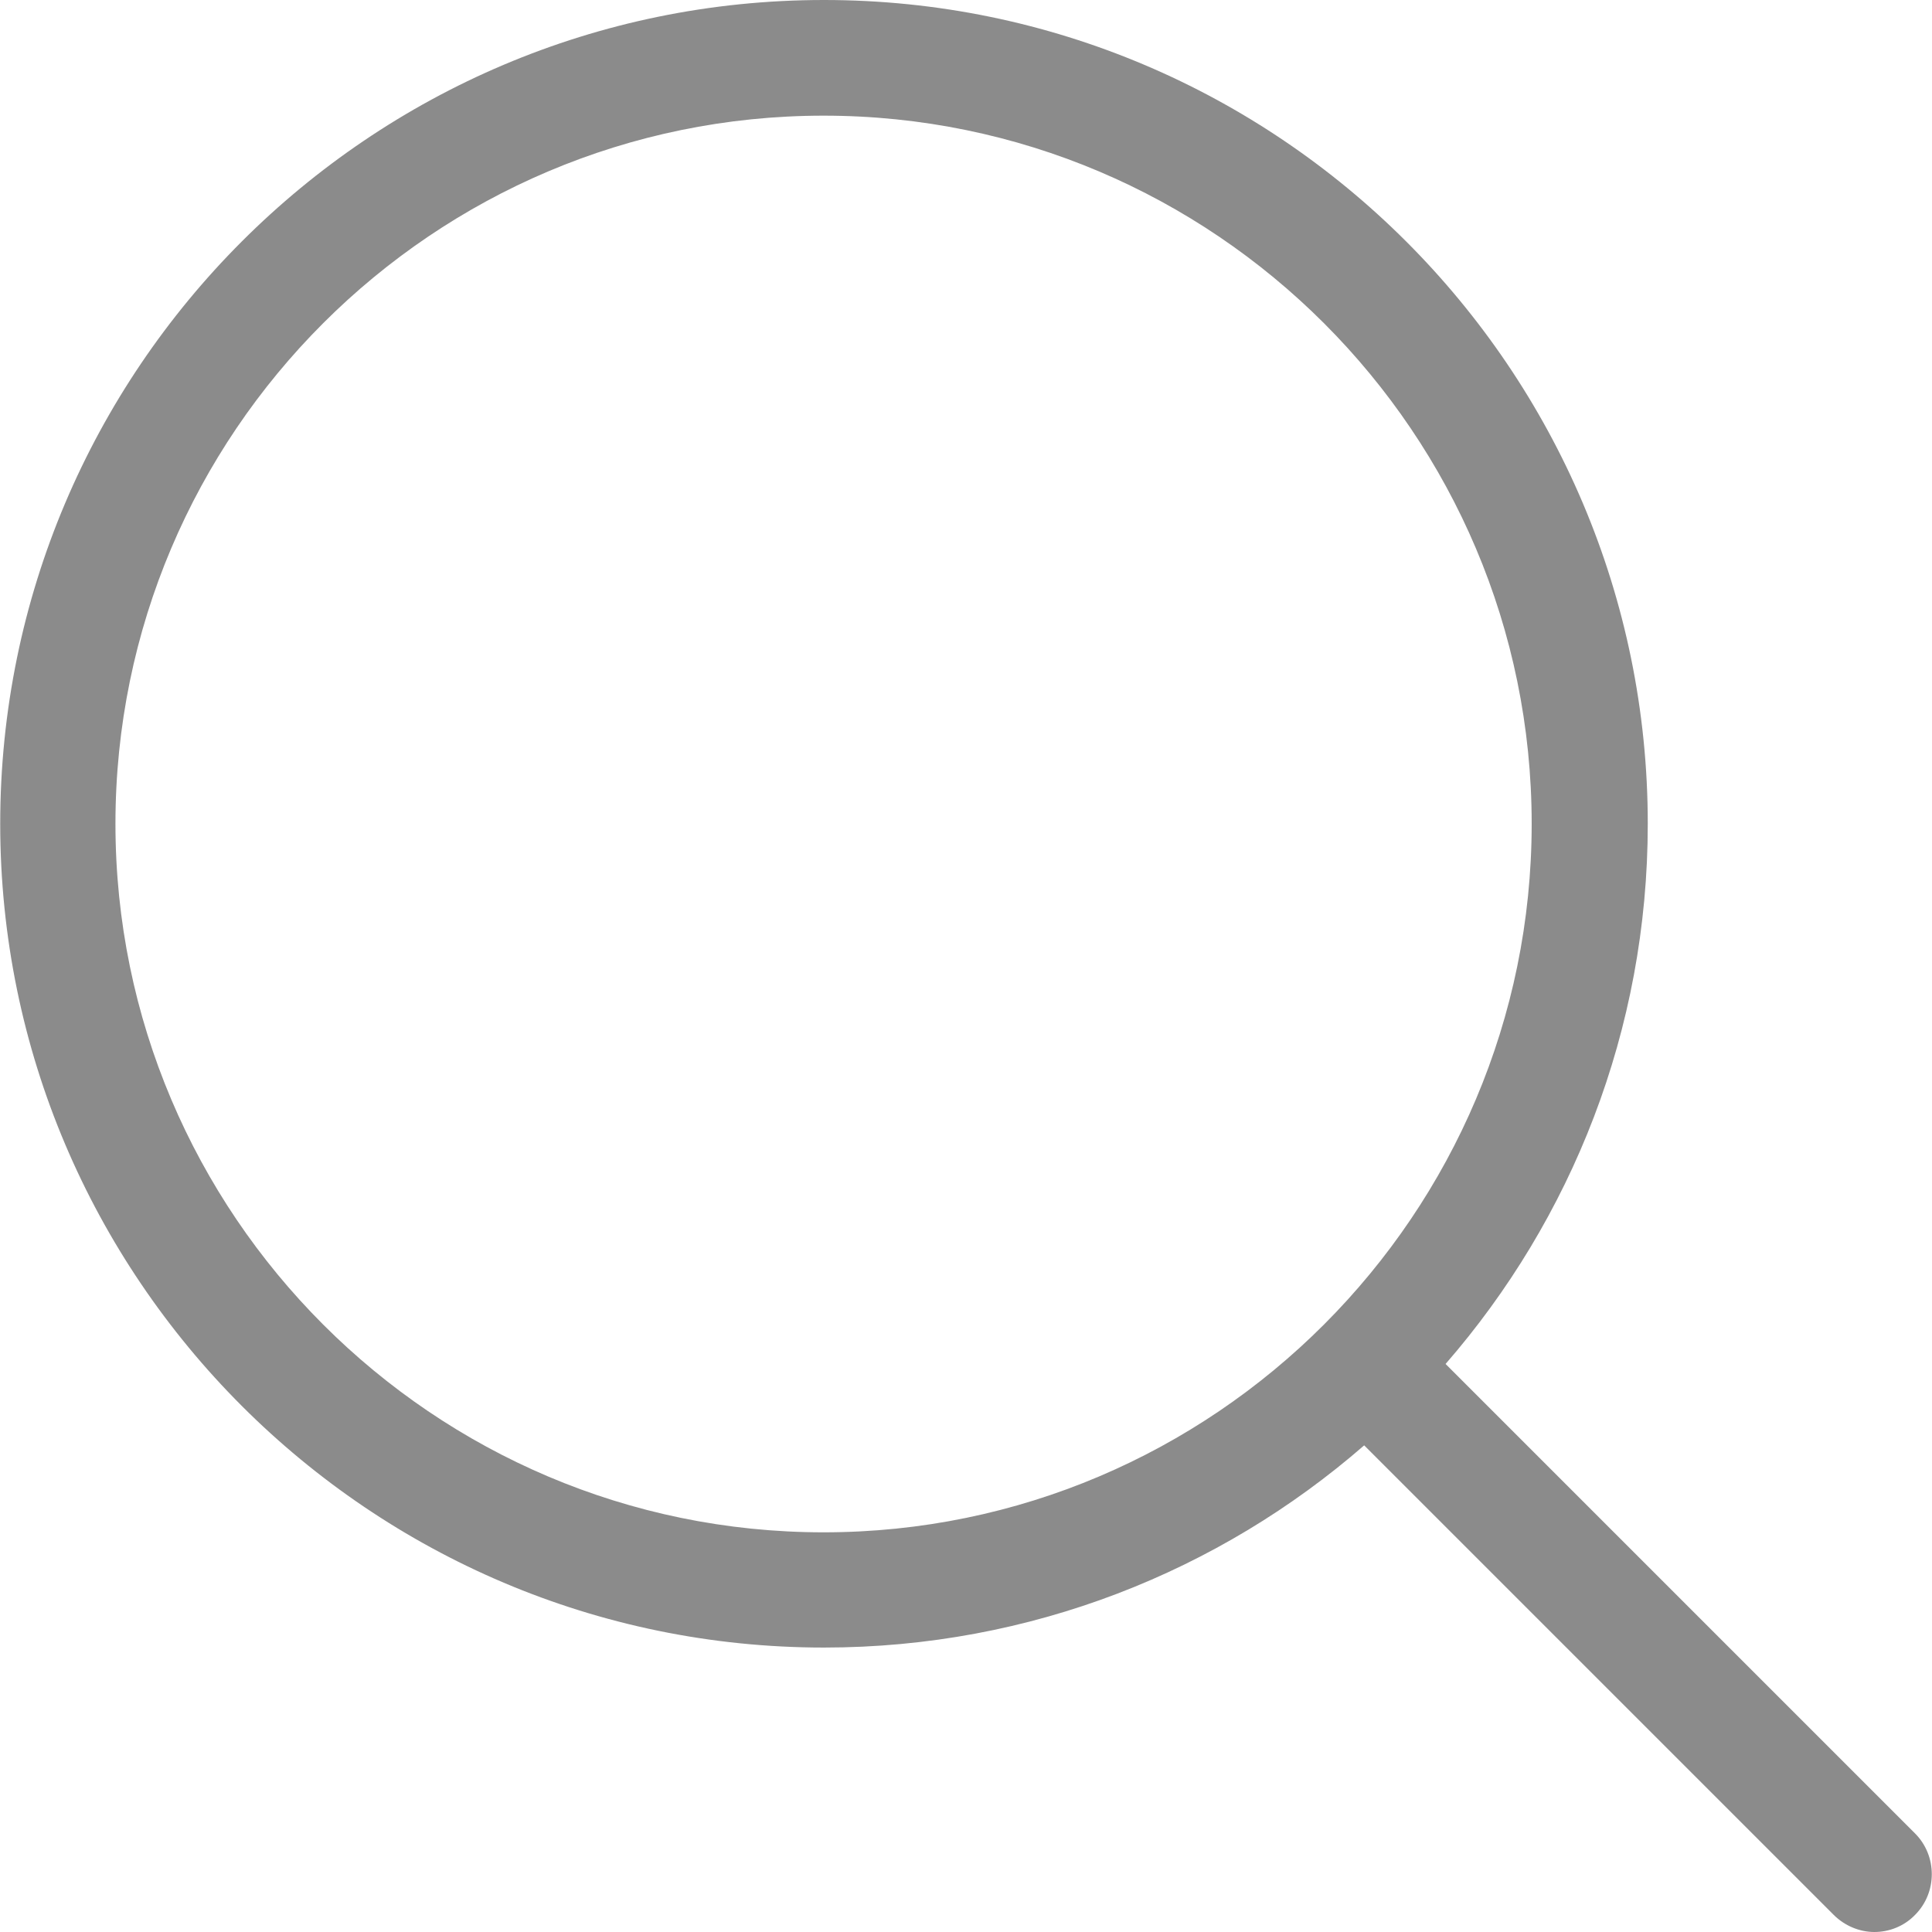
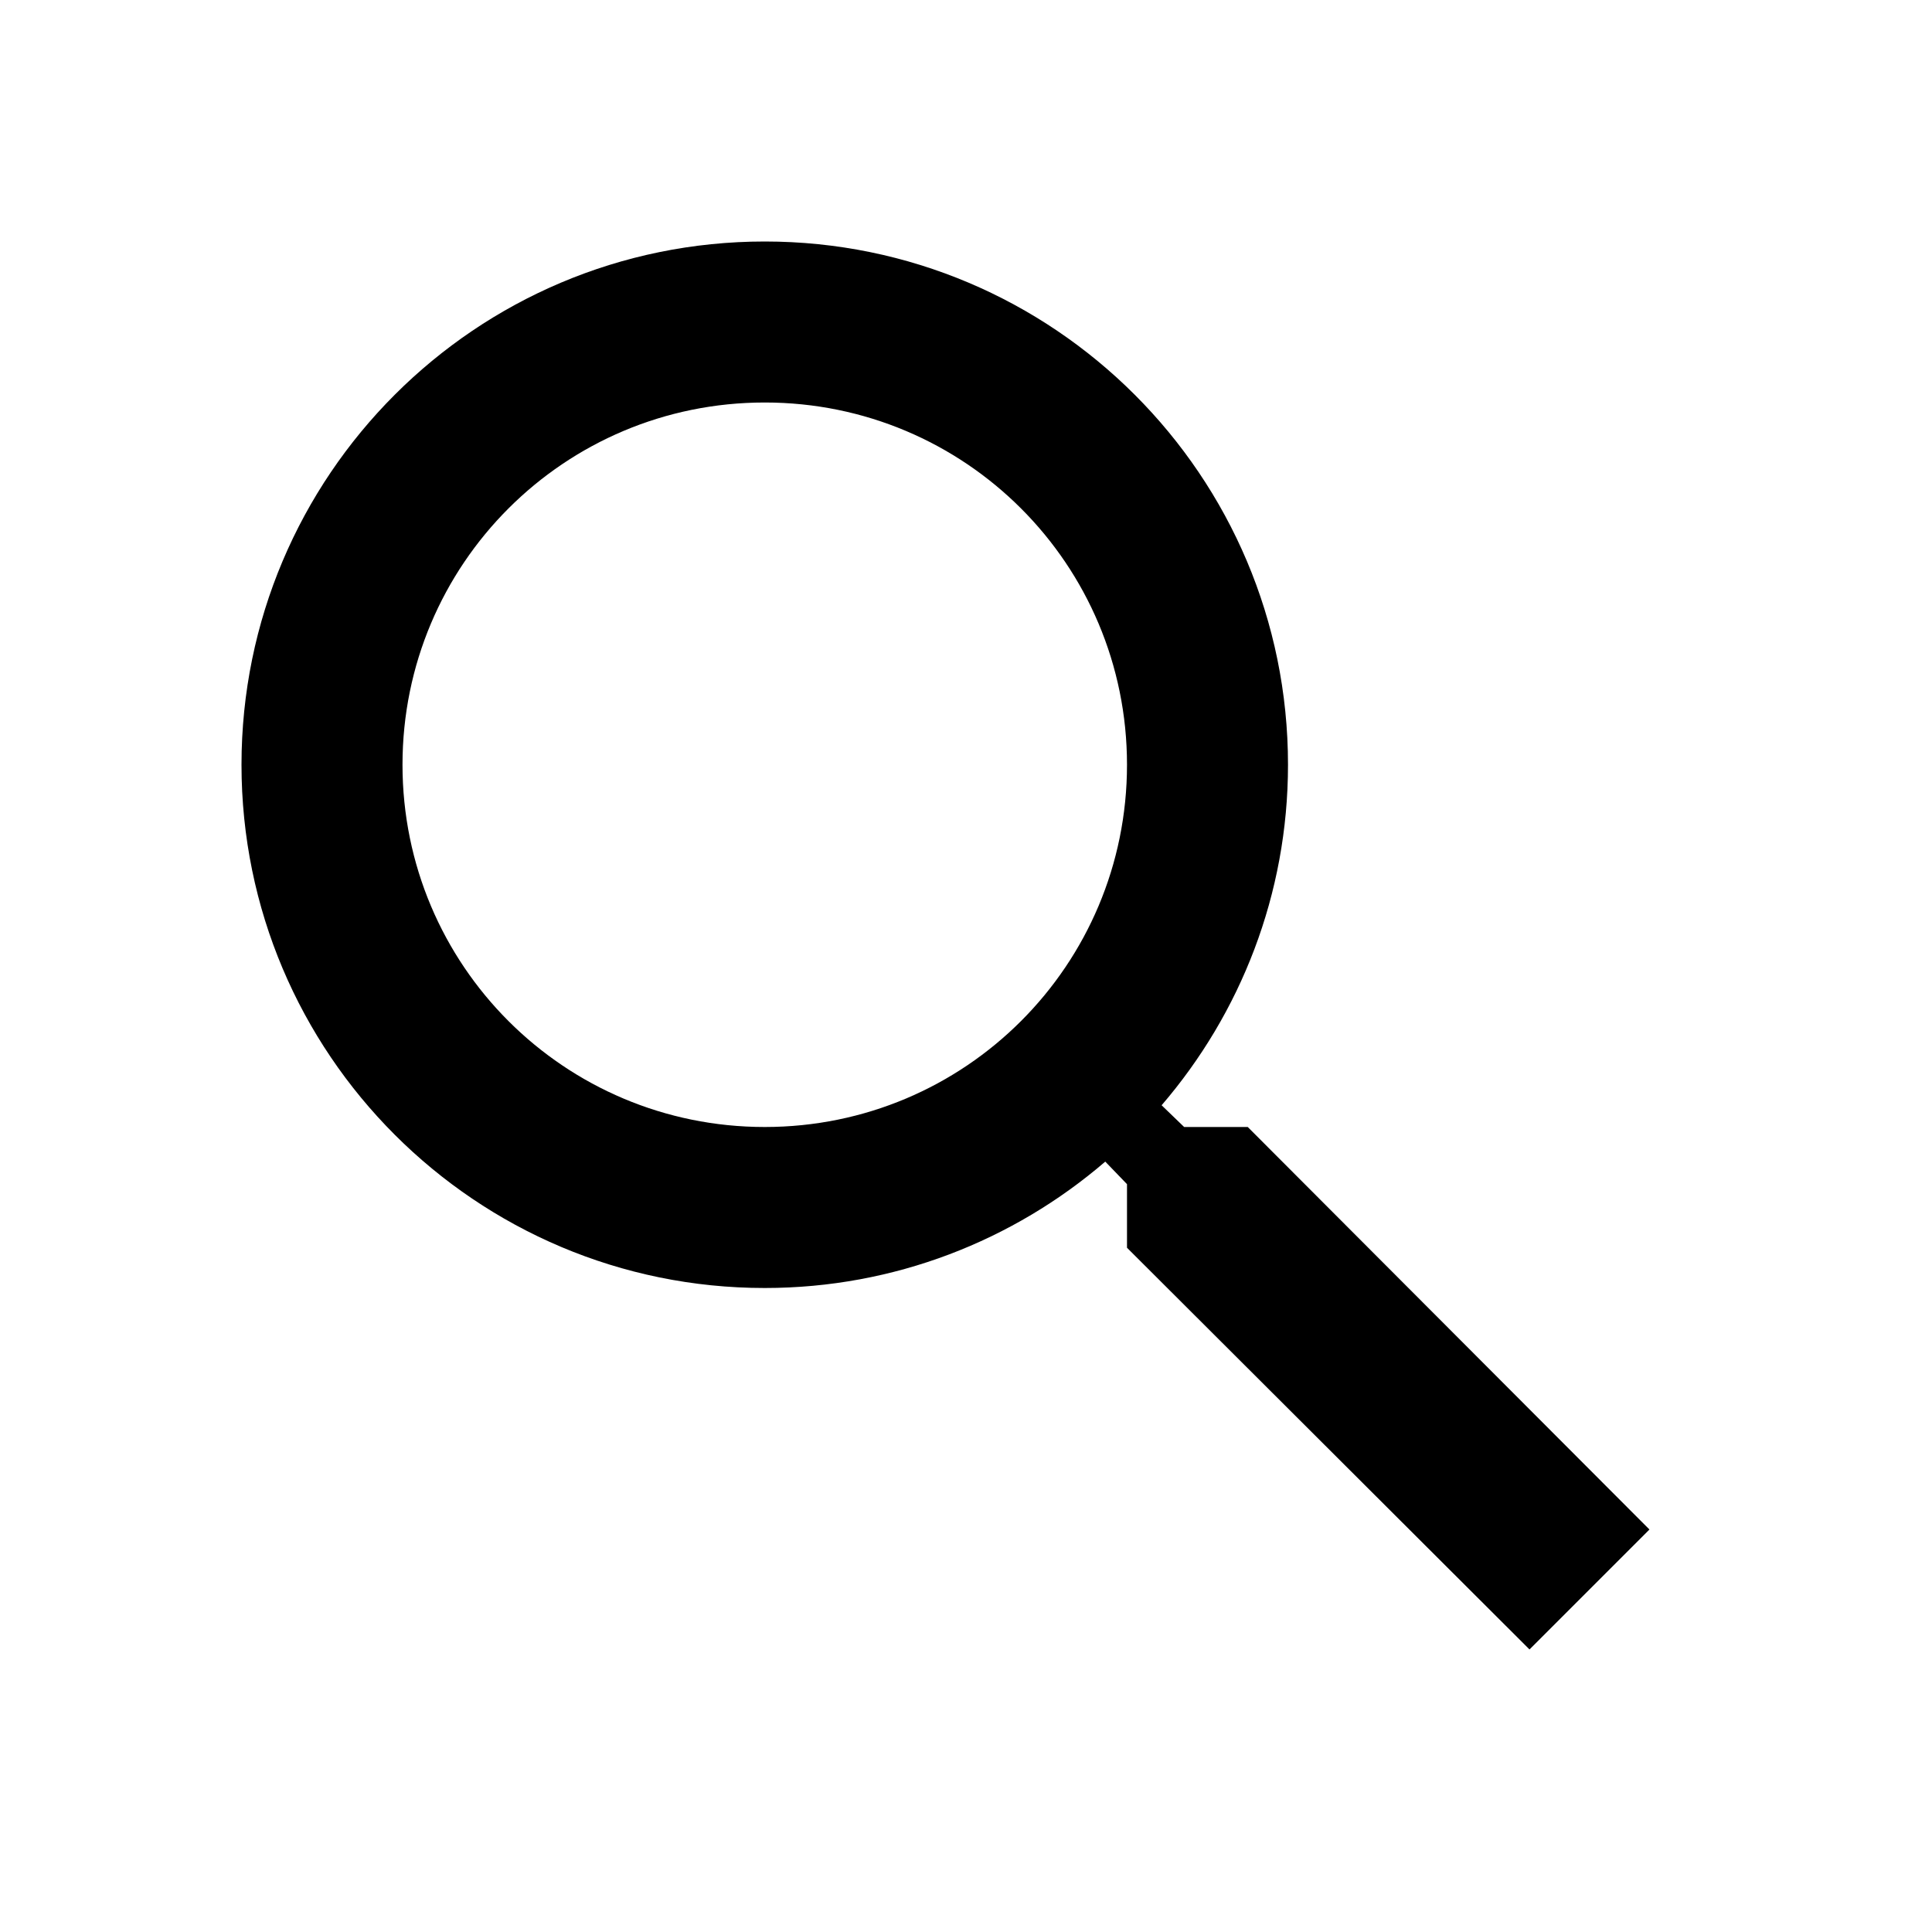
- <svg xmlns="http://www.w3.org/2000/svg" version="1.1" id="Capa_1" x="0px" y="0px" viewBox="0 0 451 451" style="enable-background:new 0 0 451 451;" xml:space="preserve">
-   <style type="text/css">
- 		.st0{fill:#8b8b8b;}
- 	</style>
-   <g class="st0">
-     <path d="M447.05,428l-109.6-109.6c29.4-33.8,47.2-77.9,47.2-126.1C384.65,86.2,298.35,0,192.35,0C86.25,0,0.05,86.3,0.05,192.3    s86.3,192.3,192.3,192.3c48.2,0,92.3-17.8,126.1-47.2L428.05,447c2.6,2.6,6.1,4,9.5,4s6.9-1.3,9.5-4    C452.25,441.8,452.25,433.2,447.05,428z M26.95,192.3c0-91.2,74.2-165.3,165.3-165.3c91.2,0,165.3,74.2,165.3,165.3    s-74.1,165.4-165.3,165.4C101.15,357.7,26.95,283.5,26.95,192.3z" />
-   </g>
+ <svg xmlns="http://www.w3.org/2000/svg" fill="#000000" height="24" viewBox="0 0 24 24" width="24">
+   <path d="M15.5 14h-.79l-.28-.27C15.41 12.59 16 11.11 16 9.5 16 5.91 13.09 3 9.5 3S3 5.91 3 9.5 5.91 16 9.5 16c1.61 0 3.09-.59 4.23-1.57l.27.28v.79l5 4.99L20.49 19l-4.99-5zm-6 0C7.01 14 5 11.99 5 9.5S7.01 5 9.5 5 14 7.01 14 9.5 11.99 14 9.5 14z" />
+   <path d="M0 0h24v24H0z" fill="none" />
</svg>
